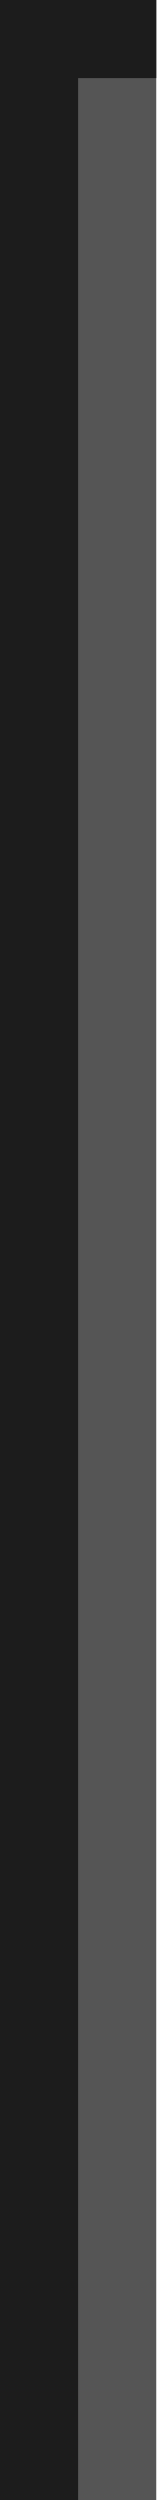
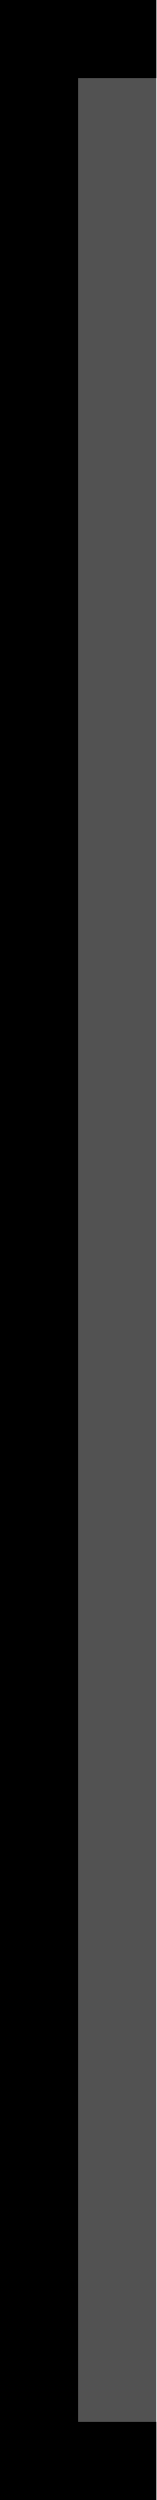
- <svg xmlns="http://www.w3.org/2000/svg" width="2" height="32" viewBox="0 0 2 32" version="1.1" id="svg6">
+ <svg xmlns="http://www.w3.org/2000/svg" id="svg6" version="1.1" viewBox="0 0 2 32" height="32" width="2">
  <defs id="defs10" />
-   <rect width="2" height="32" id="rect2" style="fill:#555555;fill-opacity:1" fill="#E0E0E0" />
-   <rect width="2" height="1" id="rect4" x="0" y="0" style="fill:#1c1c1c;fill-opacity:1;stroke-width:1" />
-   <rect width="1" height="32" id="rect4-8" x="0" y="0" style="fill:#1c1c1c;fill-opacity:1;stroke-width:4" />
+   <rect fill="#E0E0E0" style="fill:#525252;fill-opacity:1" id="rect2" height="32" width="2" />
+   <rect style="fill:#000000;fill-opacity:1;stroke-width:1" y="0" x="0" id="rect4" height="1" width="2" />
+   <rect style="fill:#000000;fill-opacity:1;stroke-width:4" y="0" x="0" id="rect4-8" height="32" width="1" />
+   <rect width="2" height="1" id="rect4-7" x="0" y="31" style="fill:#000000;fill-opacity:1;stroke-width:1" />
</svg>
